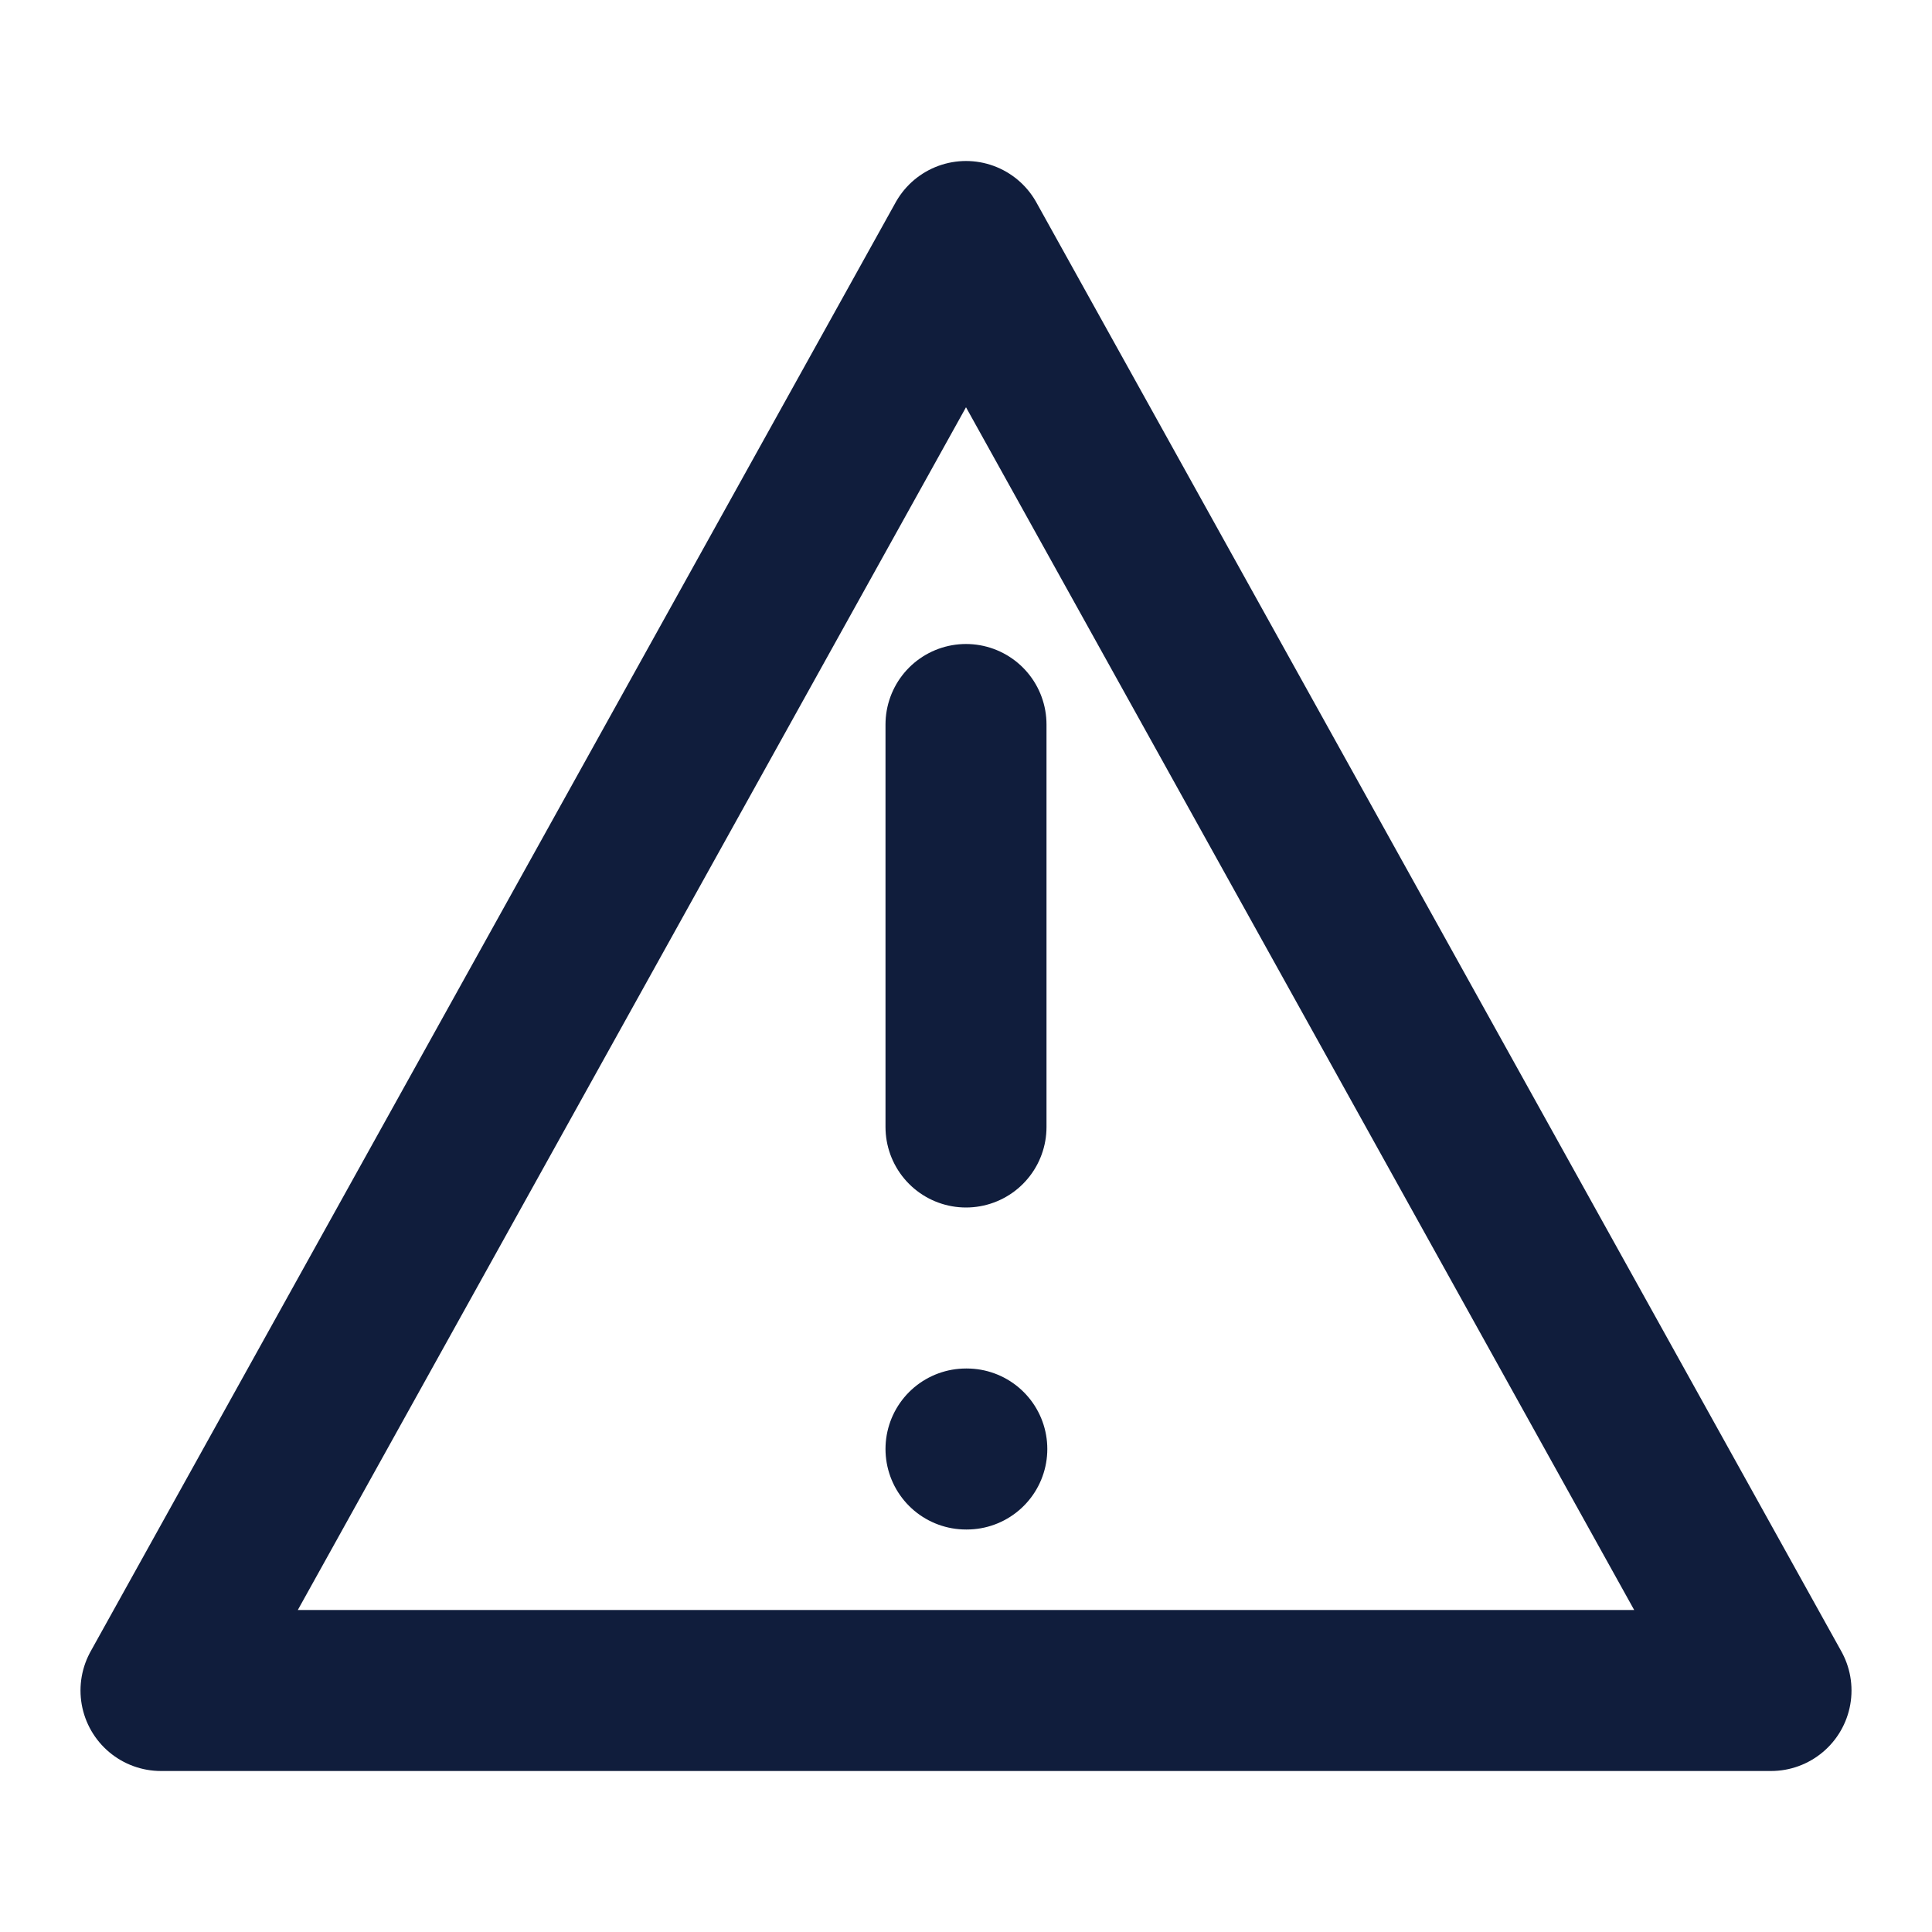
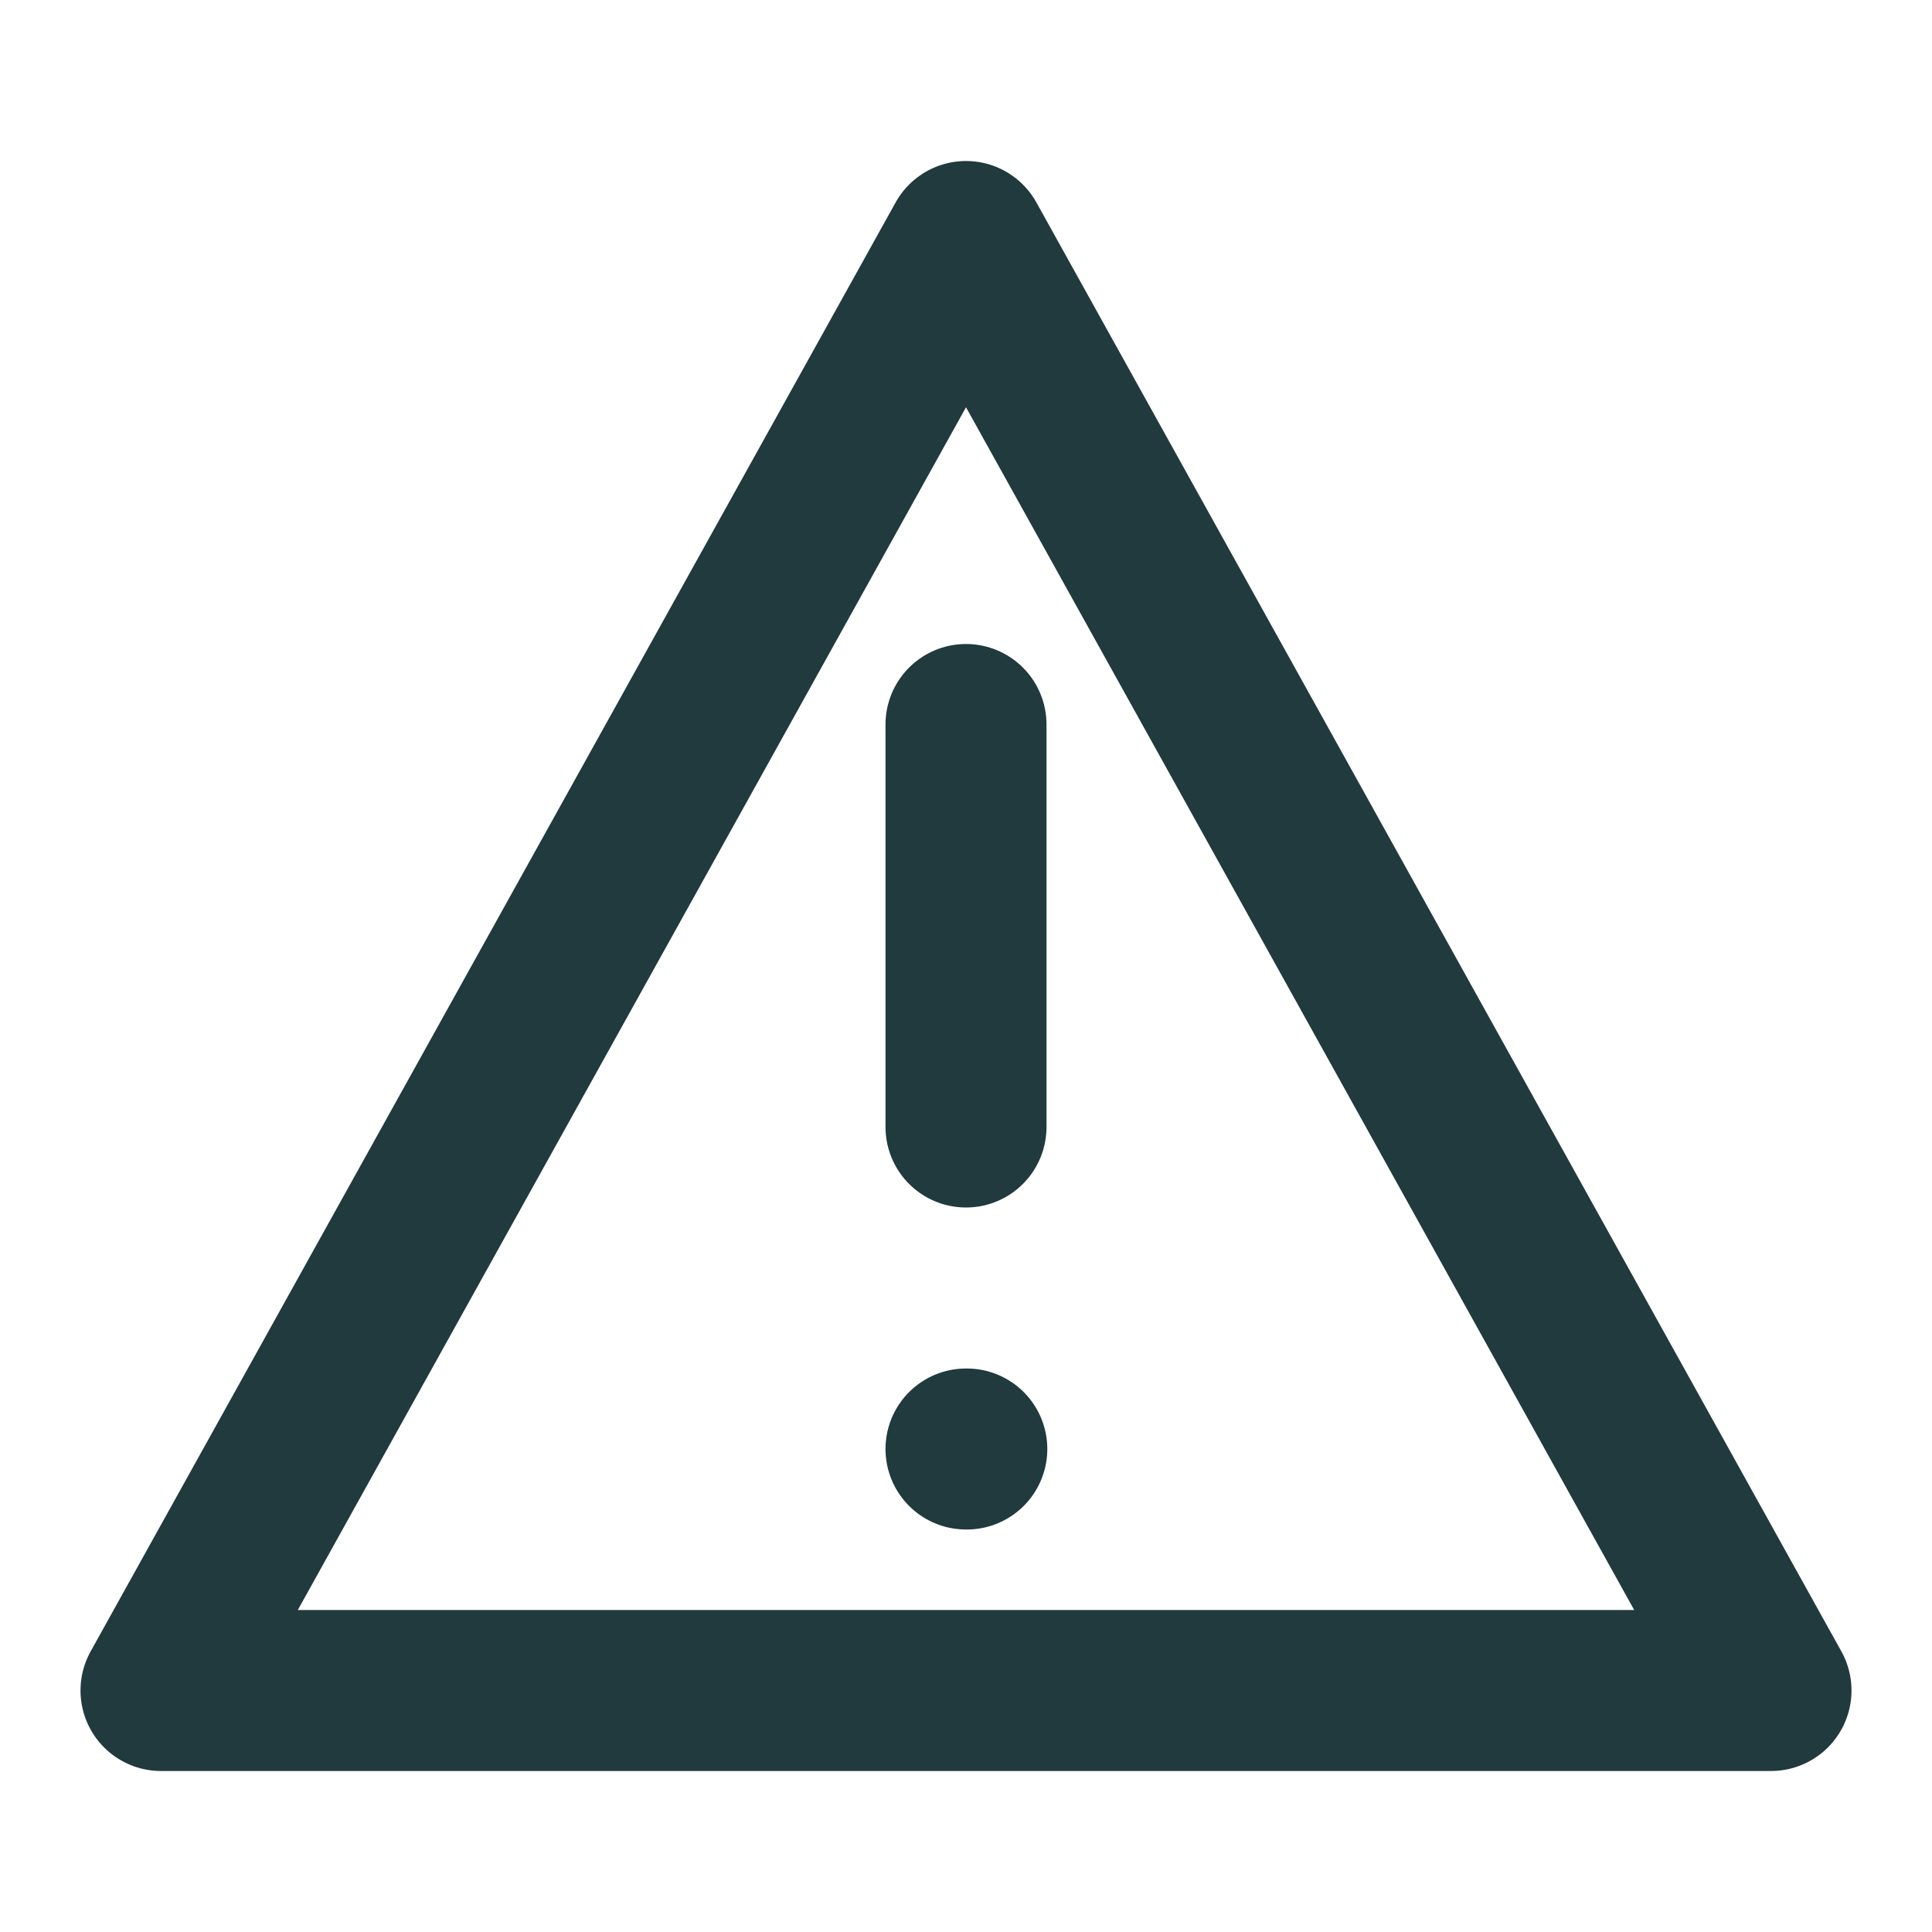
<svg xmlns="http://www.w3.org/2000/svg" viewBox="0 0 24 24" width="24" height="24">
-   <path d="M 12 3 l 10 18 H 2 L 12 3 M 12 9 v 5 M 12 18 h .01" fill="none" stroke="#101D3C" stroke-width="2" stroke-linecap="round" stroke-linejoin="round" />
+   <path d="M 12 3 l 10 18 H 2 L 12 3 M 12 9 v 5 M 12 18 h .01" fill="none" stroke="#203A3E" stroke-width="2" stroke-linecap="round" stroke-linejoin="round" />
</svg>
